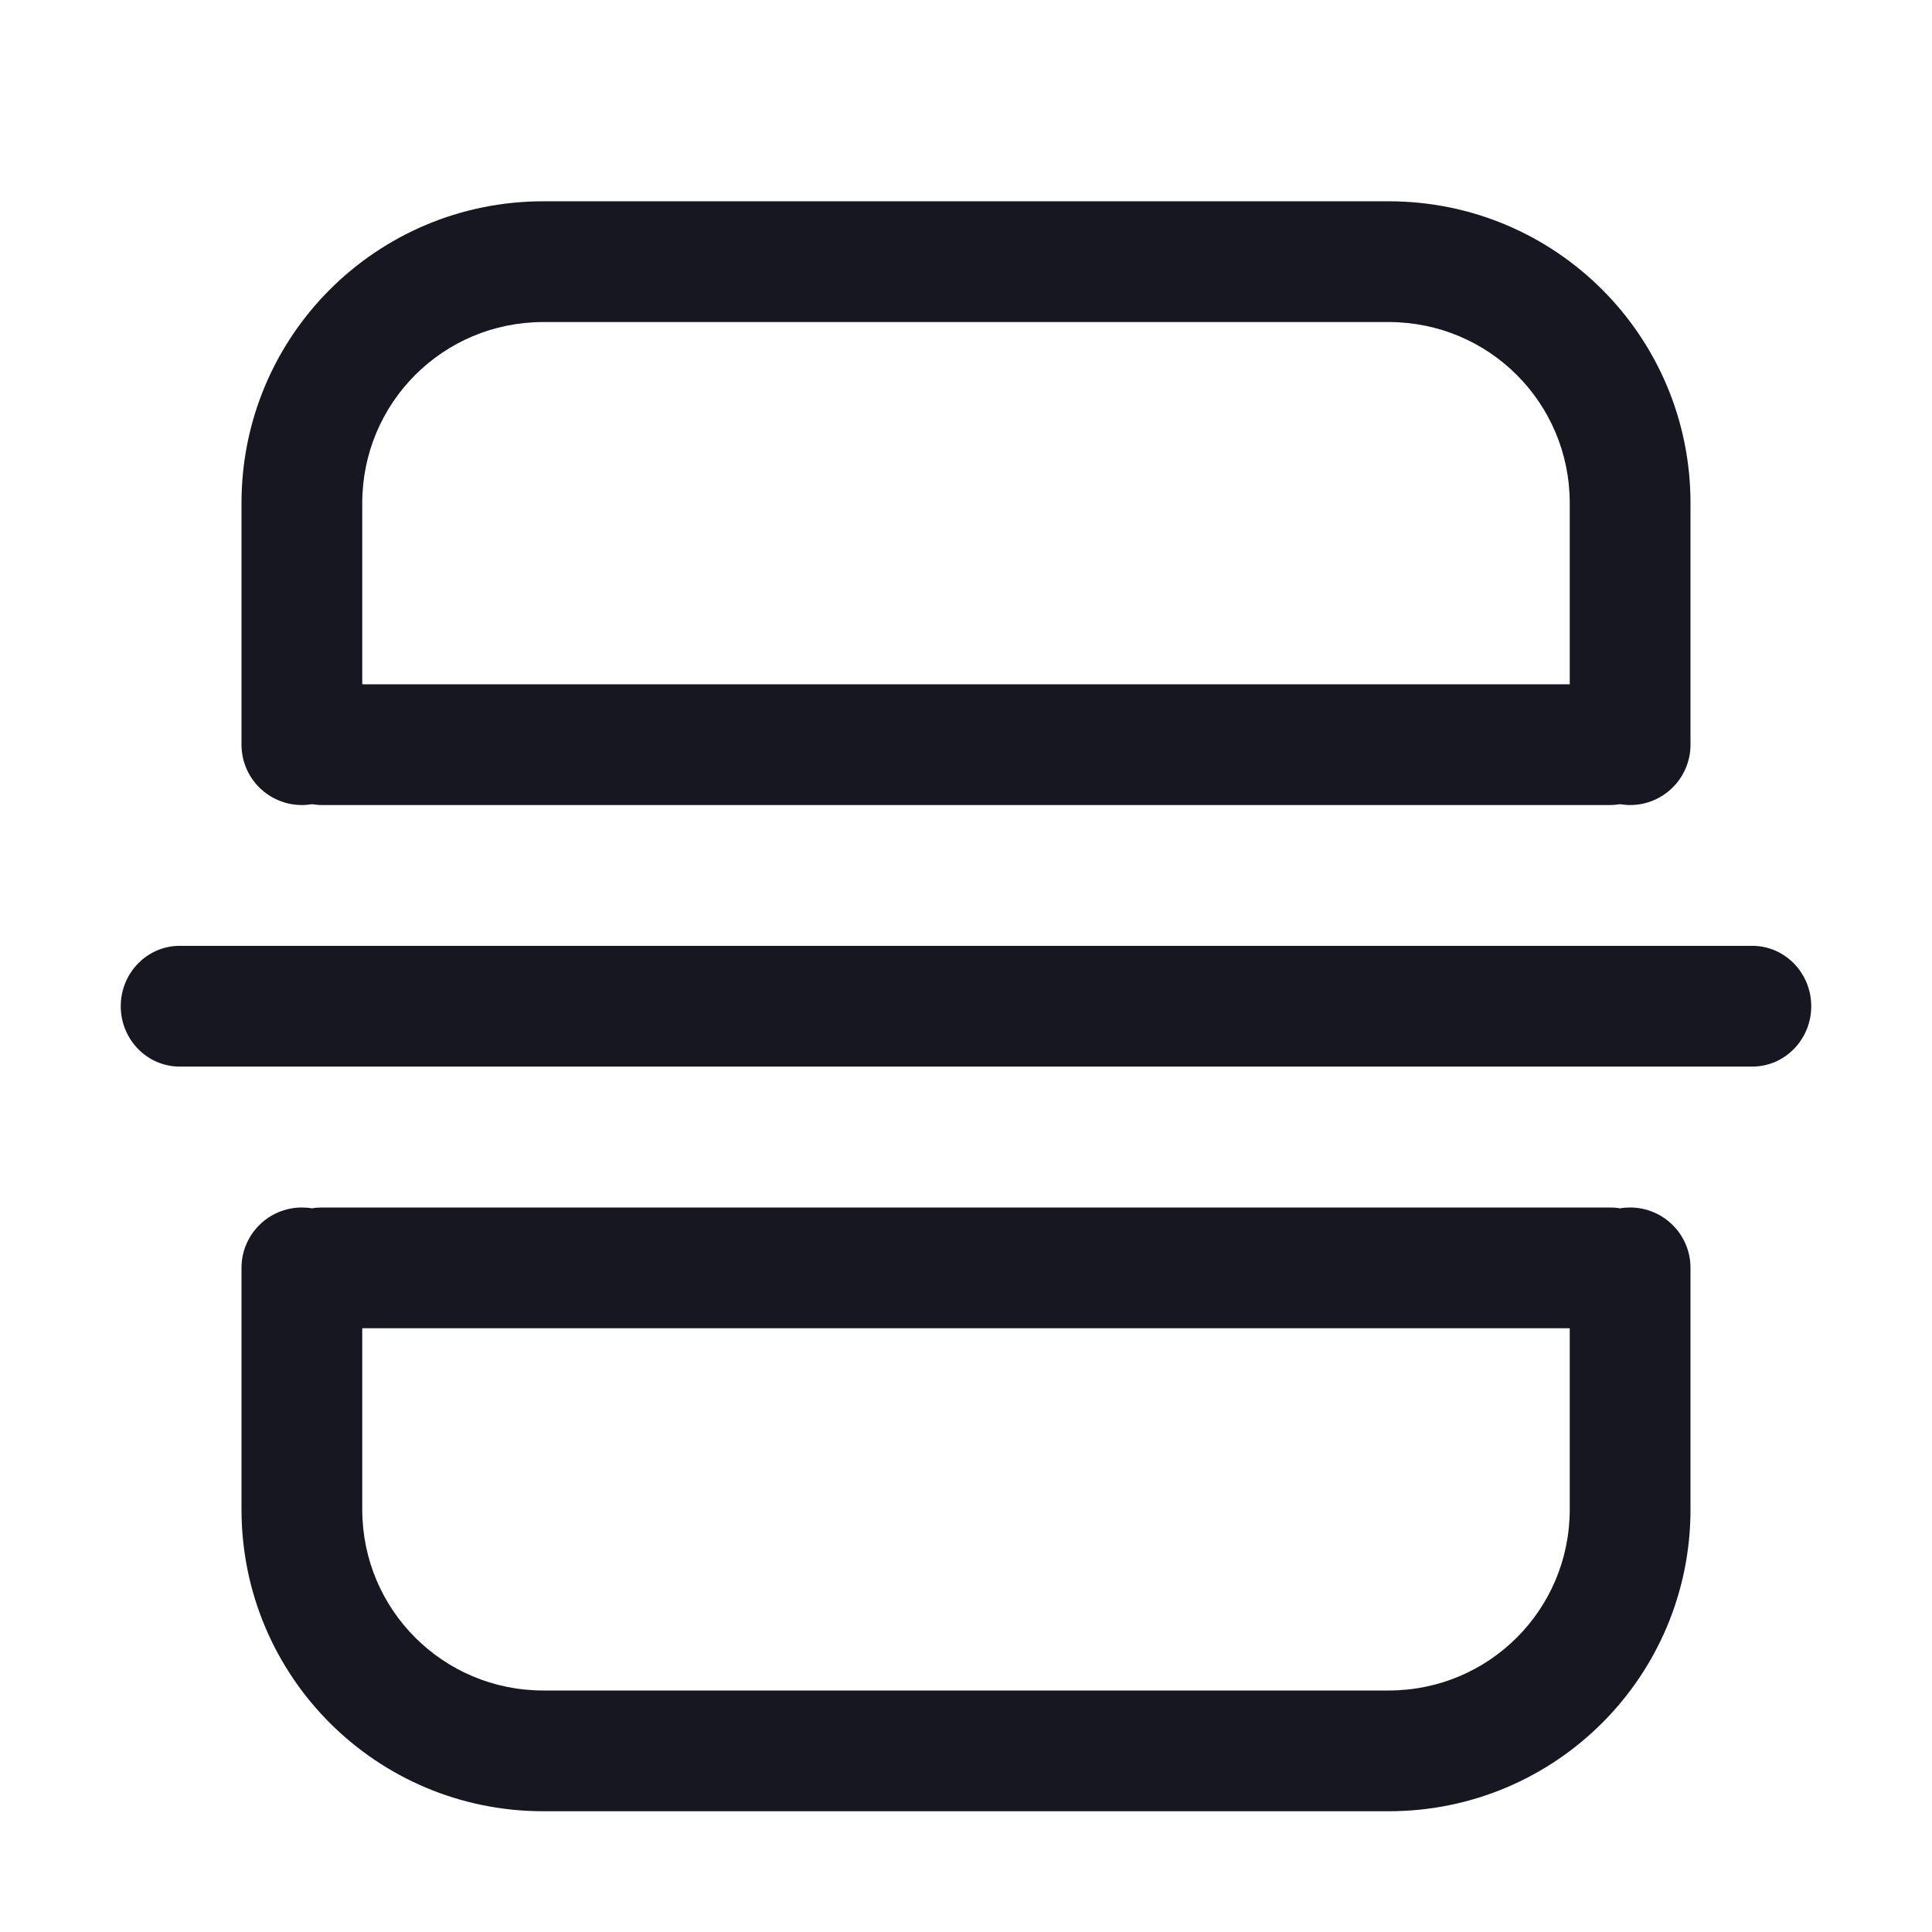
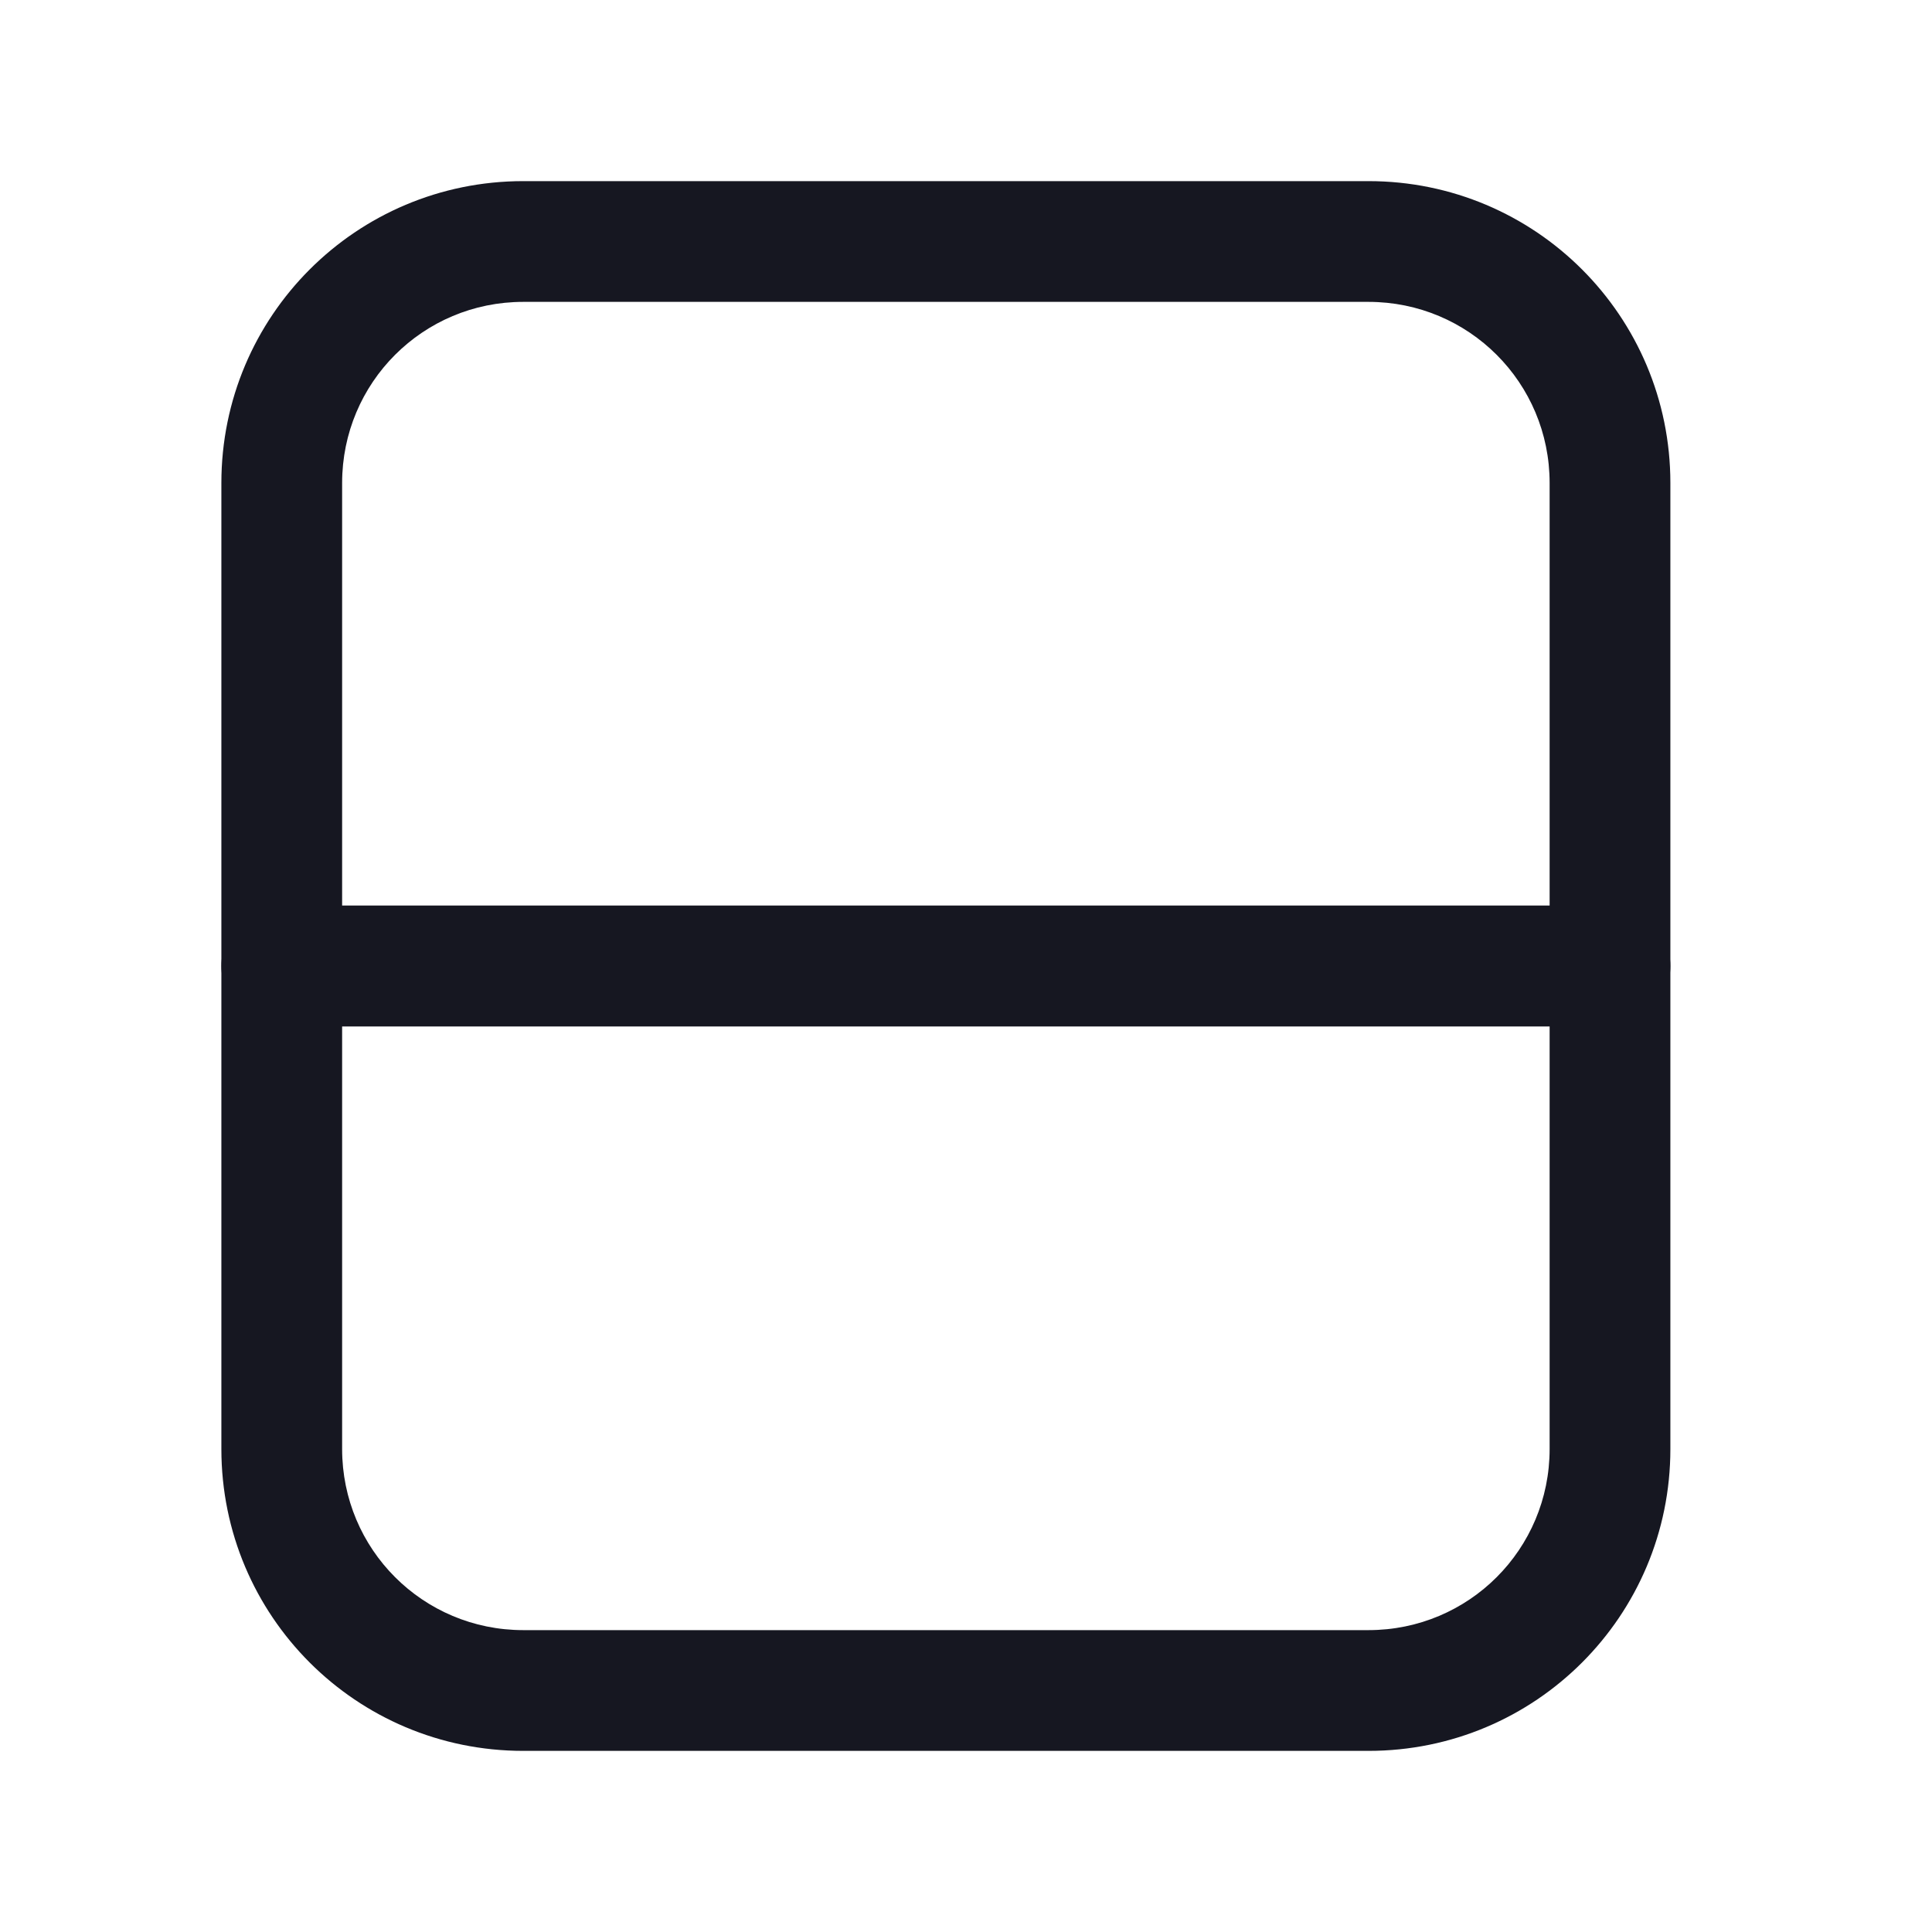
- <svg xmlns="http://www.w3.org/2000/svg" width="16" height="16" viewBox="0 0 16 16" fill="none">
-   <path d="M14.512 8.833C14.781 8.833 15 8.609 15 8.333C15 8.057 14.781 7.833 14.512 7.833L1.488 7.833C1.219 7.833 1 8.057 1 8.333C1 8.609 1.219 8.833 1.488 8.833L14.512 8.833Z" fill="#161721" />
-   <path fill-rule="evenodd" clip-rule="evenodd" d="M13.416 6.66C13.443 6.664 13.471 6.667 13.5 6.667C13.776 6.667 14 6.443 14 6.167V4.167C14 2.784 12.883 1.667 11.5 1.667L4.5 1.667C3.117 1.667 2 2.784 2 4.167L2 6.167C2 6.443 2.224 6.667 2.5 6.667C2.529 6.667 2.557 6.664 2.584 6.66C2.611 6.664 2.639 6.667 2.667 6.667L13.333 6.667C13.361 6.667 13.389 6.664 13.416 6.66ZM13 4.167C13 3.336 12.331 2.667 11.5 2.667L4.5 2.667C3.669 2.667 3 3.336 3 4.167V5.667L13 5.667V4.167Z" fill="#161721" />
-   <path fill-rule="evenodd" clip-rule="evenodd" d="M13.333 10C13.361 10 13.389 10.002 13.416 10.007C13.443 10.002 13.471 10 13.5 10C13.776 10 14 10.224 14 10.5V12.5C14 13.883 12.883 15 11.5 15L4.5 15C3.117 15 2 13.883 2 12.5L2 10.5C2 10.224 2.224 10 2.5 10C2.529 10 2.557 10.002 2.584 10.007C2.611 10.002 2.639 10 2.667 10L13.333 10ZM11.5 14C12.331 14 13 13.331 13 12.5V11L3 11V12.5C3 13.331 3.669 14 4.5 14L11.5 14Z" fill="#161721" />
+ <svg xmlns="http://www.w3.org/2000/svg" width="24" height="24" viewBox="0 0 24 24" fill="none">
+   <path fill-rule="evenodd" clip-rule="evenodd" d="M19.75 11.25C19.792 11.25 19.833 11.254 19.873 11.261C19.915 11.254 19.957 11.25 20 11.25C20.414 11.25 20.75 11.586 20.75 12L20.75 18C20.75 20.074 19.074 21.75 17 21.75L6.5 21.75C4.426 21.75 2.75 20.074 2.75 18L2.75 12C2.75 11.586 3.086 11.25 3.5 11.25C3.543 11.25 3.585 11.254 3.626 11.261C3.667 11.254 3.708 11.25 3.75 11.25L19.75 11.25ZM17 20.25C18.246 20.25 19.25 19.246 19.25 18L19.25 12.75L4.25 12.75L4.25 18C4.25 19.246 5.254 20.25 6.5 20.25L17 20.25Z" fill="#161721" />
+   <path fill-rule="evenodd" clip-rule="evenodd" d="M19.873 12.739C19.915 12.746 19.957 12.75 20 12.75C20.414 12.75 20.75 12.414 20.75 12L20.75 6C20.75 3.926 19.074 2.25 17 2.25L6.5 2.25C4.426 2.25 2.75 3.926 2.75 6L2.75 12C2.75 12.414 3.086 12.75 3.5 12.75C3.543 12.75 3.585 12.746 3.626 12.739C3.667 12.746 3.708 12.75 3.75 12.75L19.75 12.75C19.792 12.75 19.833 12.746 19.873 12.739ZM19.25 6C19.25 4.754 18.246 3.75 17 3.75L6.5 3.75C5.254 3.75 4.25 4.754 4.25 6L4.25 11.25L19.25 11.25L19.25 6Z" fill="#161721" />
</svg>
